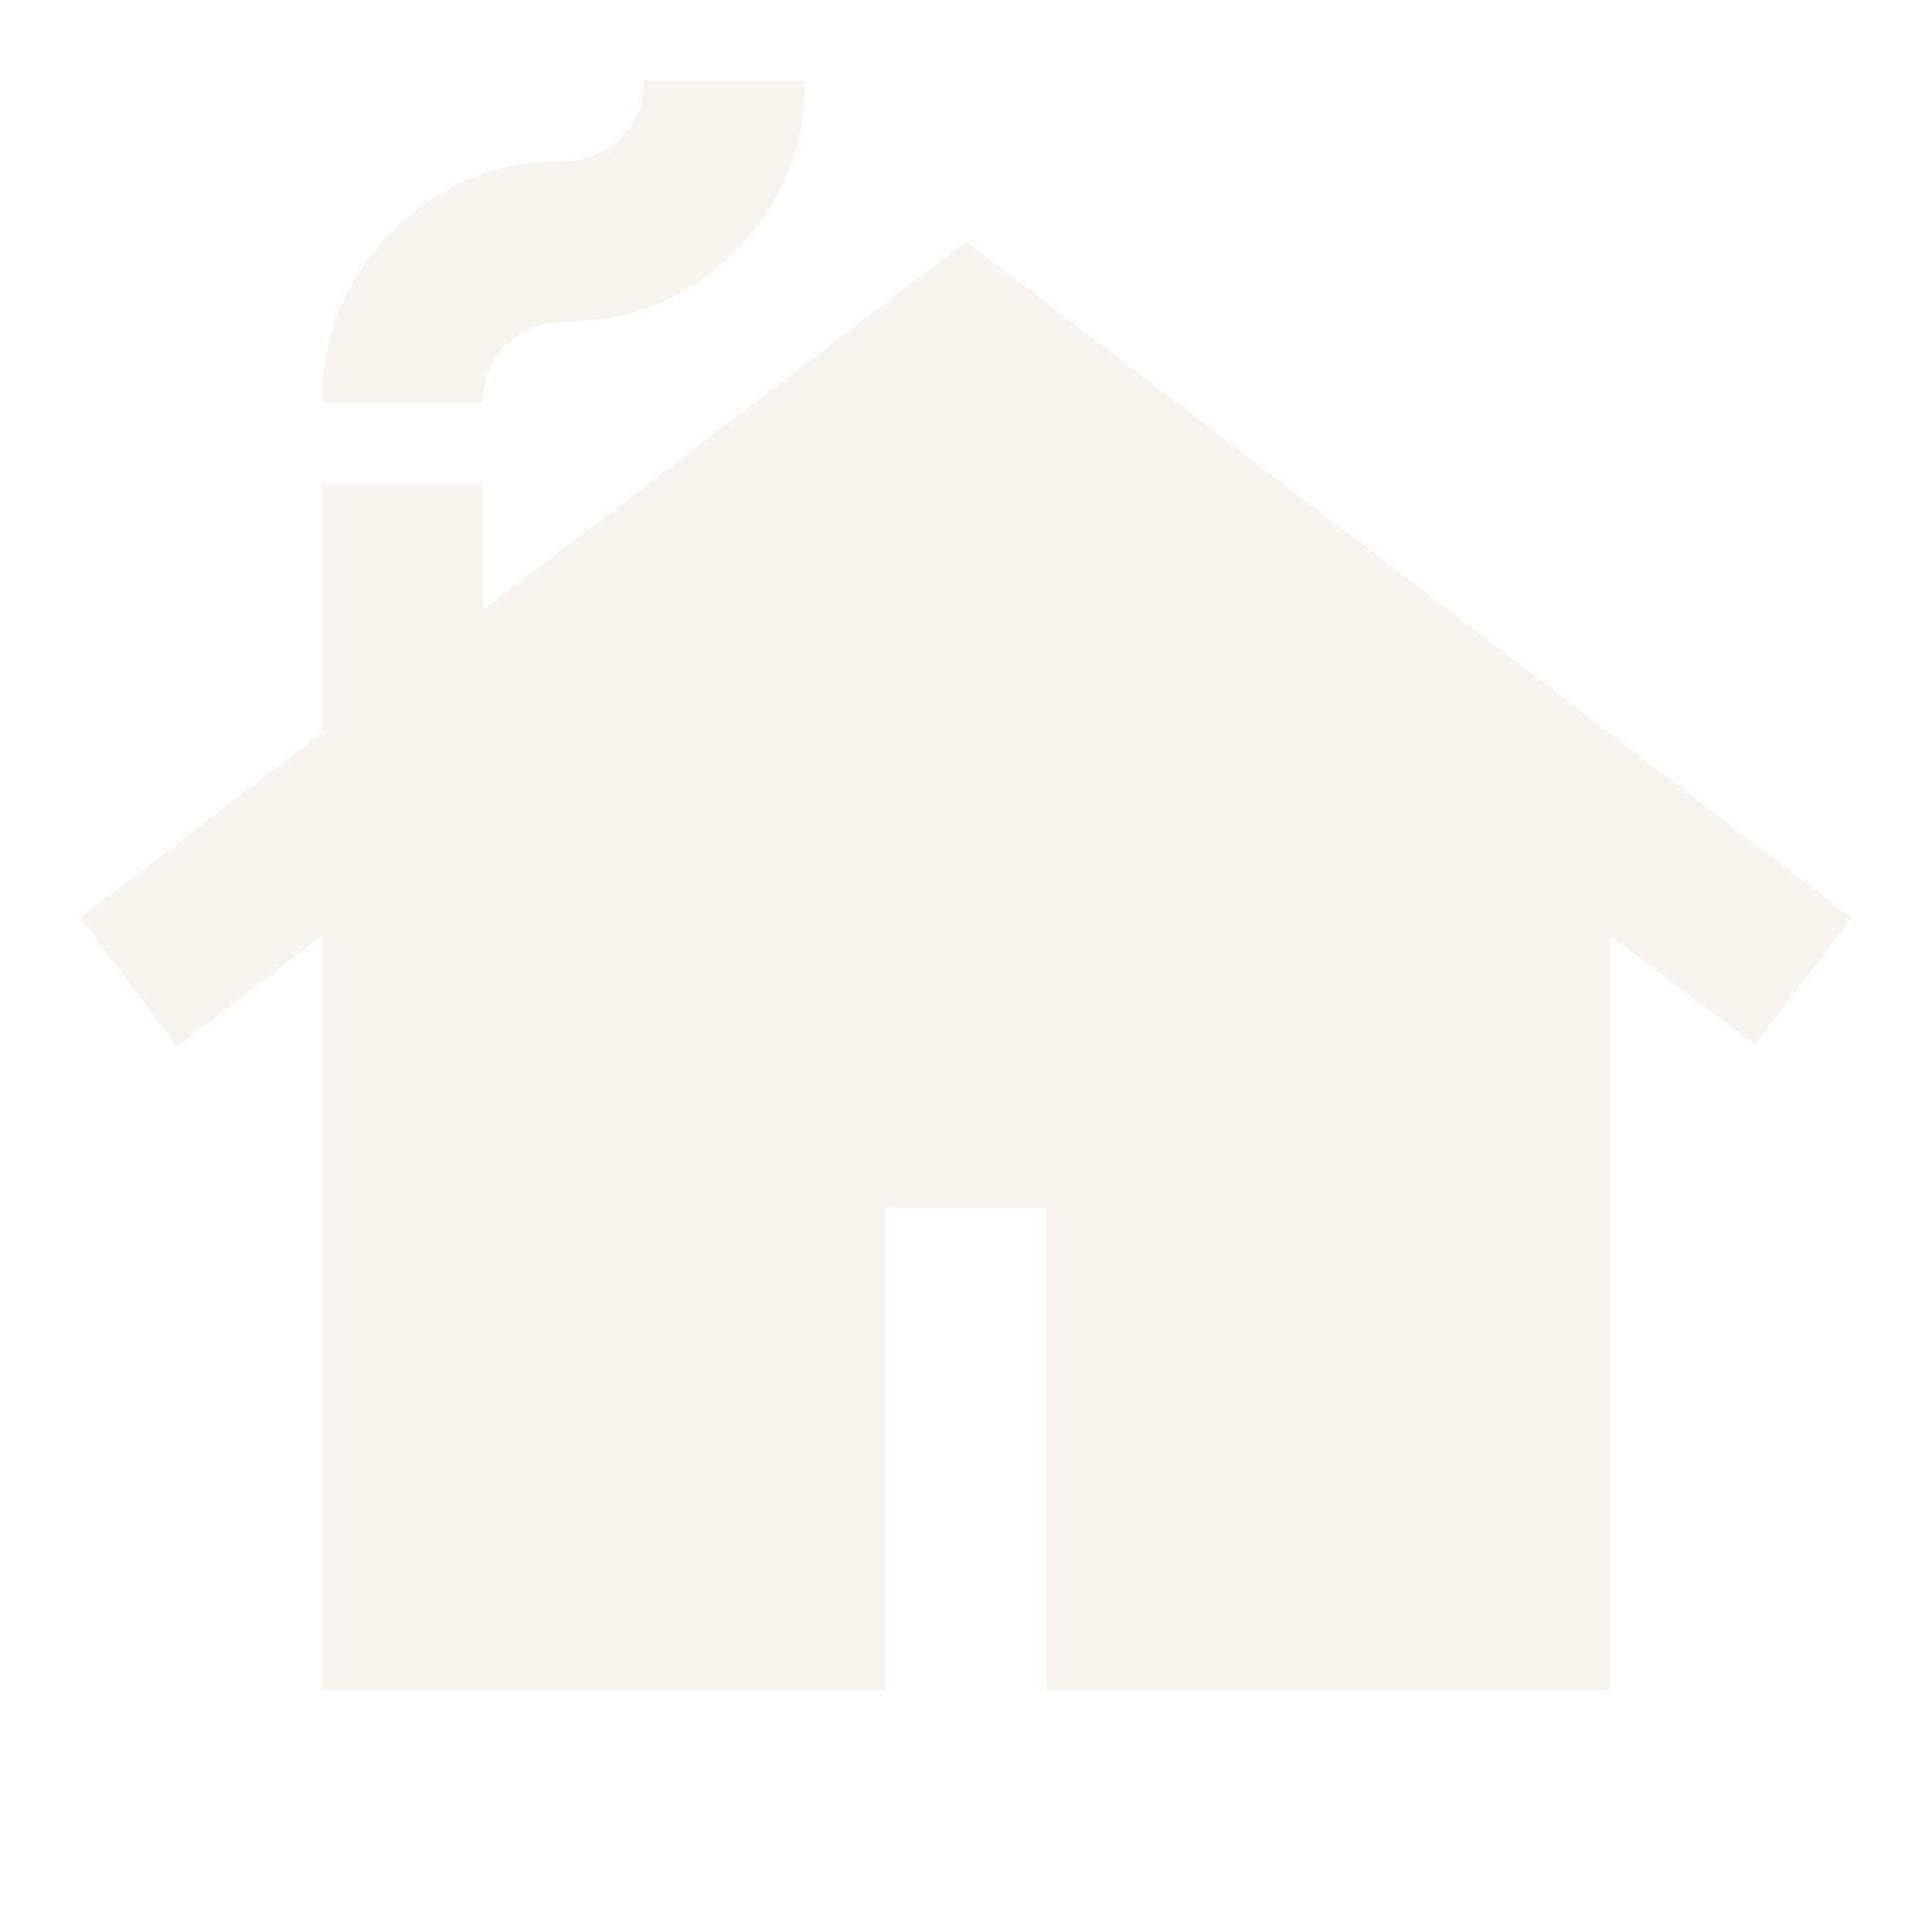
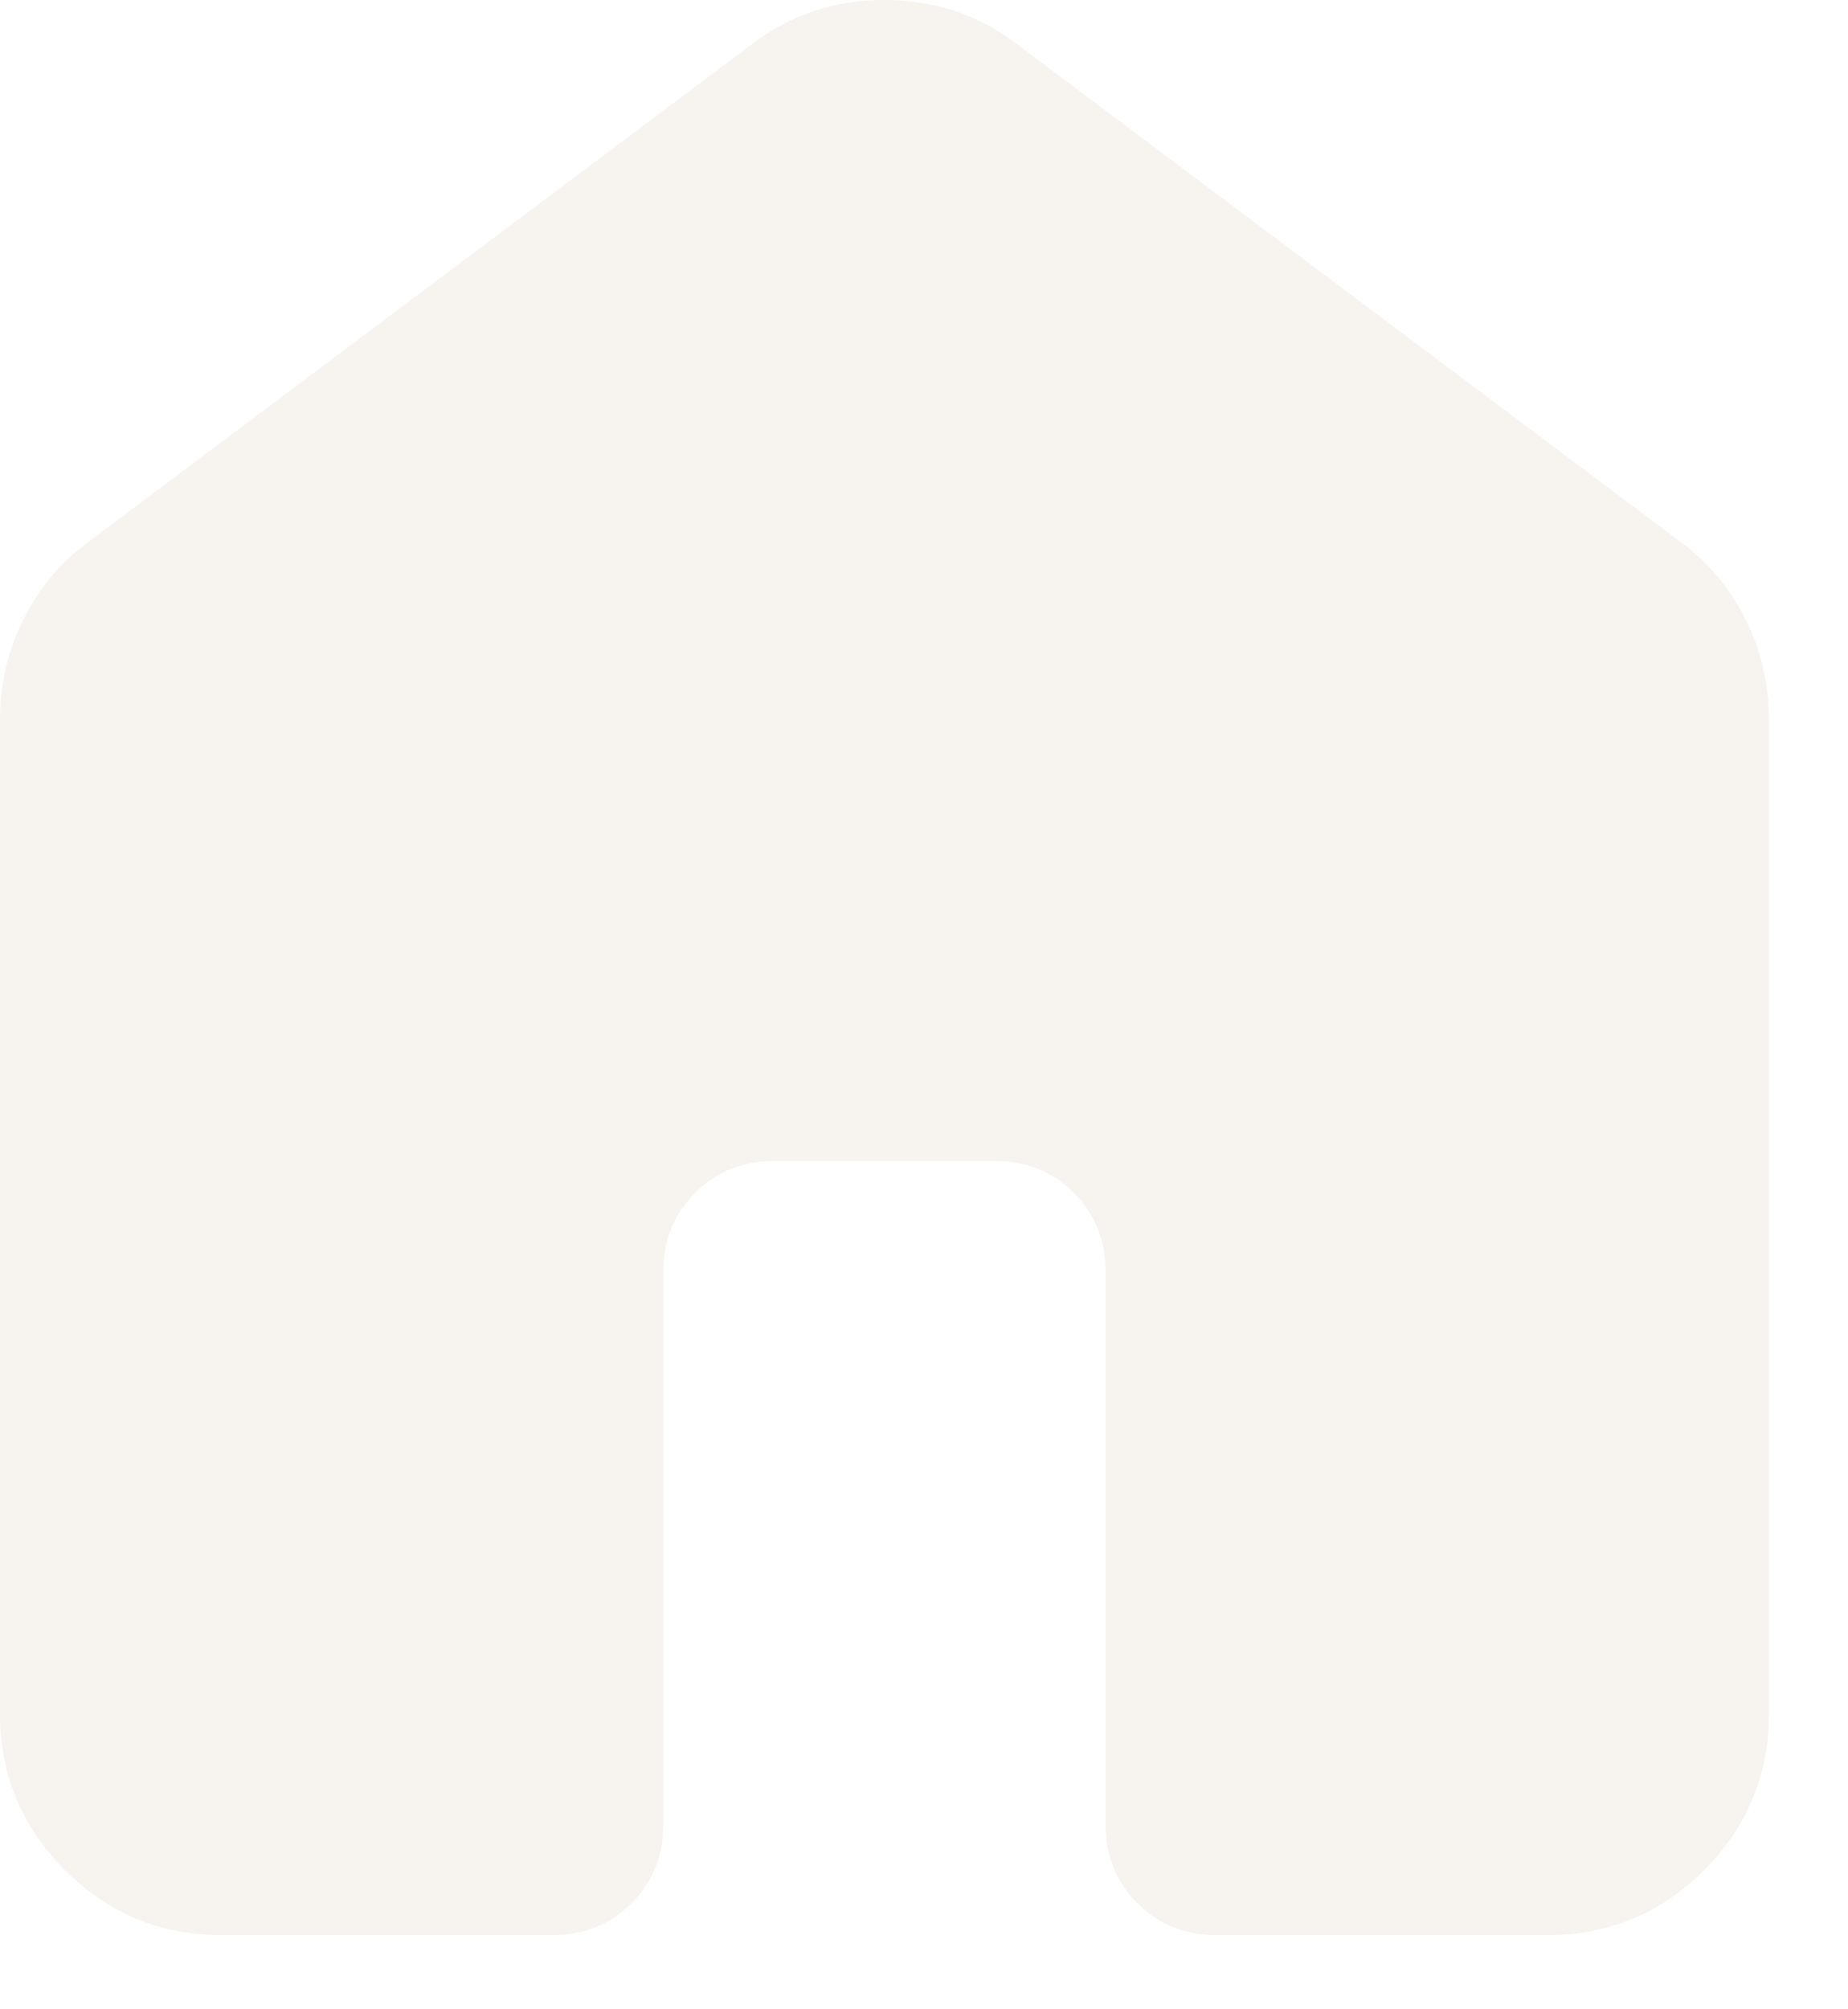
- <svg xmlns="http://www.w3.org/2000/svg" width="24" height="24" viewBox="0 0 24 24" fill="none">
-   <mask id="mask0_78_267" style="mask-type:alpha" maskUnits="userSpaceOnUse" x="0" y="0" width="24" height="24">
-     <rect width="24" height="24" fill="#D9D9D9" />
-   </mask>
-   <g mask="url(#mask0_78_267)">
-     <path d="M4 21V11.625L2.2 13L1 11.4L4 9.1V6H6V7.575L12 3L23 11.4L21.8 12.975L20 11.625V21H13V15H11V21H4ZM4 5C4 4.167 4.292 3.458 4.875 2.875C5.458 2.292 6.167 2 7 2C7.283 2 7.521 1.904 7.713 1.712C7.904 1.521 8 1.283 8 1H10C10 1.833 9.708 2.542 9.125 3.125C8.542 3.708 7.833 4 7 4C6.717 4 6.479 4.096 6.287 4.287C6.096 4.479 6 4.717 6 5H4Z" fill="#F7F4EF" />
-   </g>
+ <svg xmlns="http://www.w3.org/2000/svg" width="23" height="25" viewBox="0 0 23 25" fill="none">
+   <path d="M0 21.328V8.944C0 8.508 0.097 8.095 0.292 7.706C0.487 7.316 0.757 6.995 1.101 6.742L9.357 0.55C9.838 0.183 10.389 0 11.008 0C11.627 0 12.178 0.183 12.659 0.55L20.915 6.742C21.259 6.995 21.529 7.316 21.724 7.706C21.919 8.095 22.016 8.508 22.016 8.944V21.328C22.016 22.085 21.747 22.733 21.208 23.272C20.669 23.811 20.021 24.08 19.264 24.08H15.136C14.746 24.08 14.419 23.948 14.156 23.684C13.892 23.421 13.76 23.094 13.76 22.704V15.824C13.76 15.434 13.628 15.107 13.364 14.844C13.101 14.58 12.774 14.448 12.384 14.448H9.632C9.242 14.448 8.915 14.58 8.652 14.844C8.388 15.107 8.256 15.434 8.256 15.824V22.704C8.256 23.094 8.124 23.421 7.86 23.684C7.597 23.948 7.27 24.08 6.88 24.08H2.752C1.995 24.08 1.347 23.811 0.808 23.272C0.269 22.733 0 22.085 0 21.328Z" fill="#F7F4EF" />
</svg>
